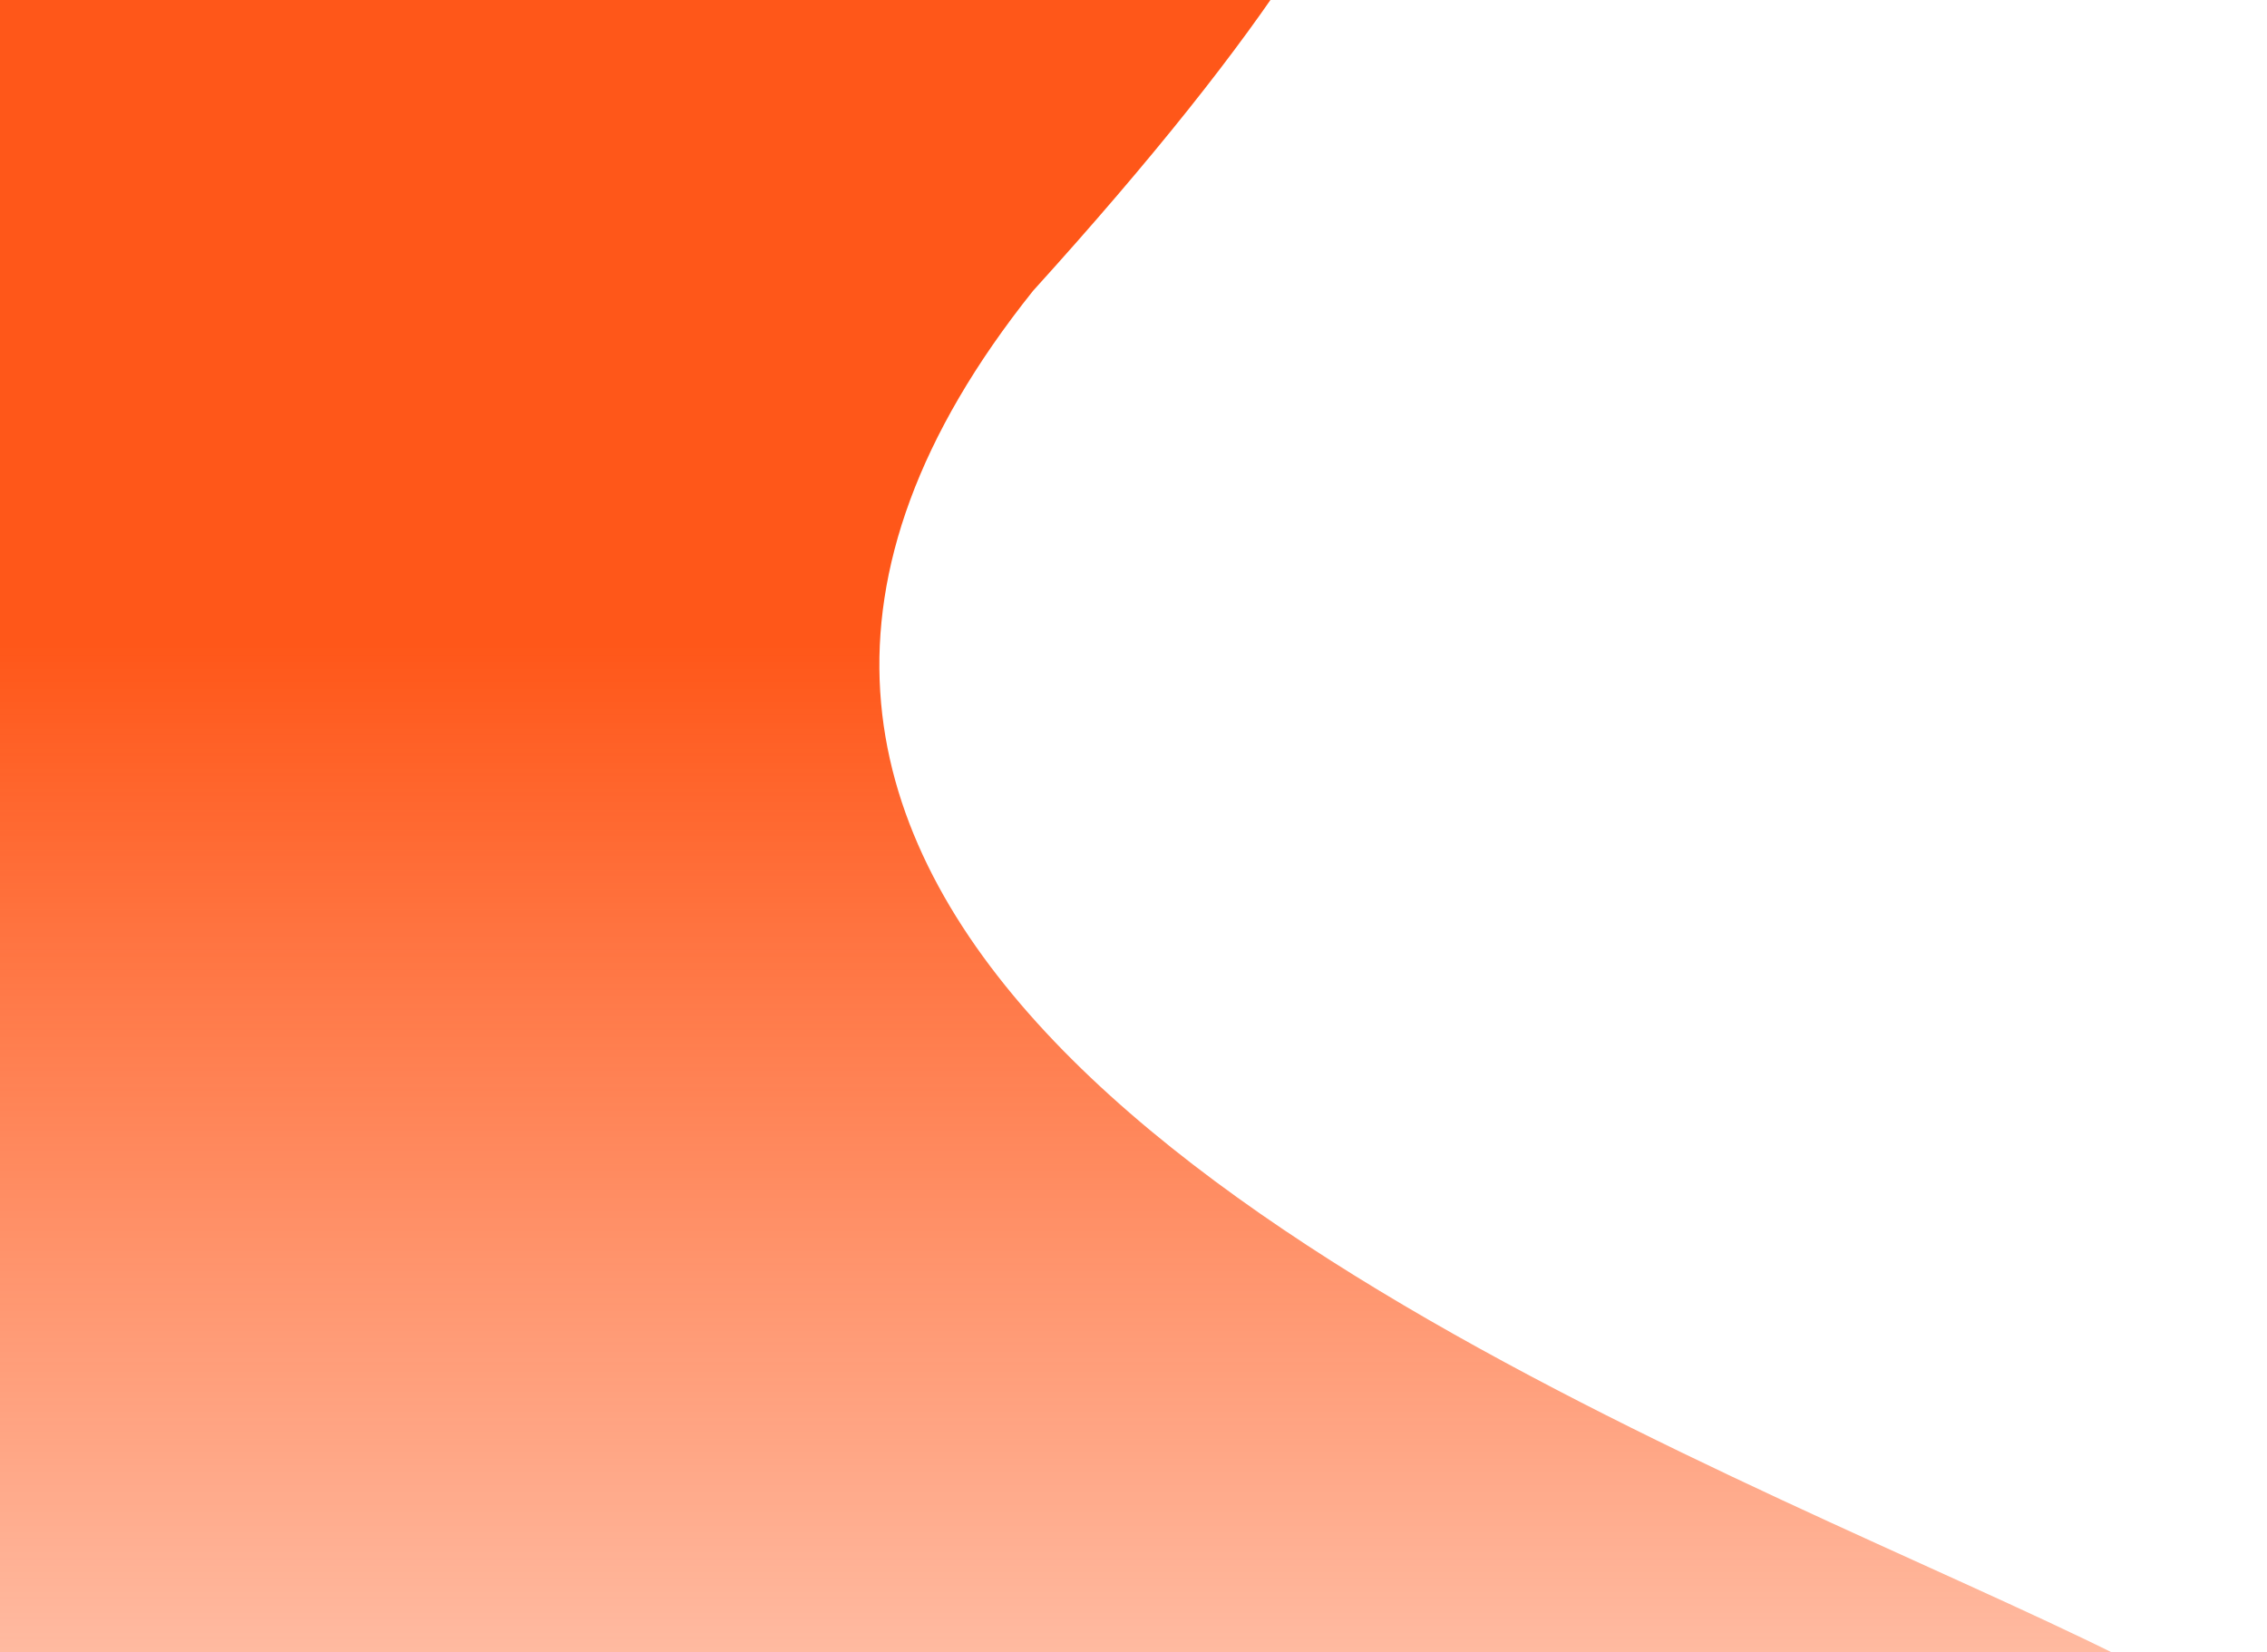
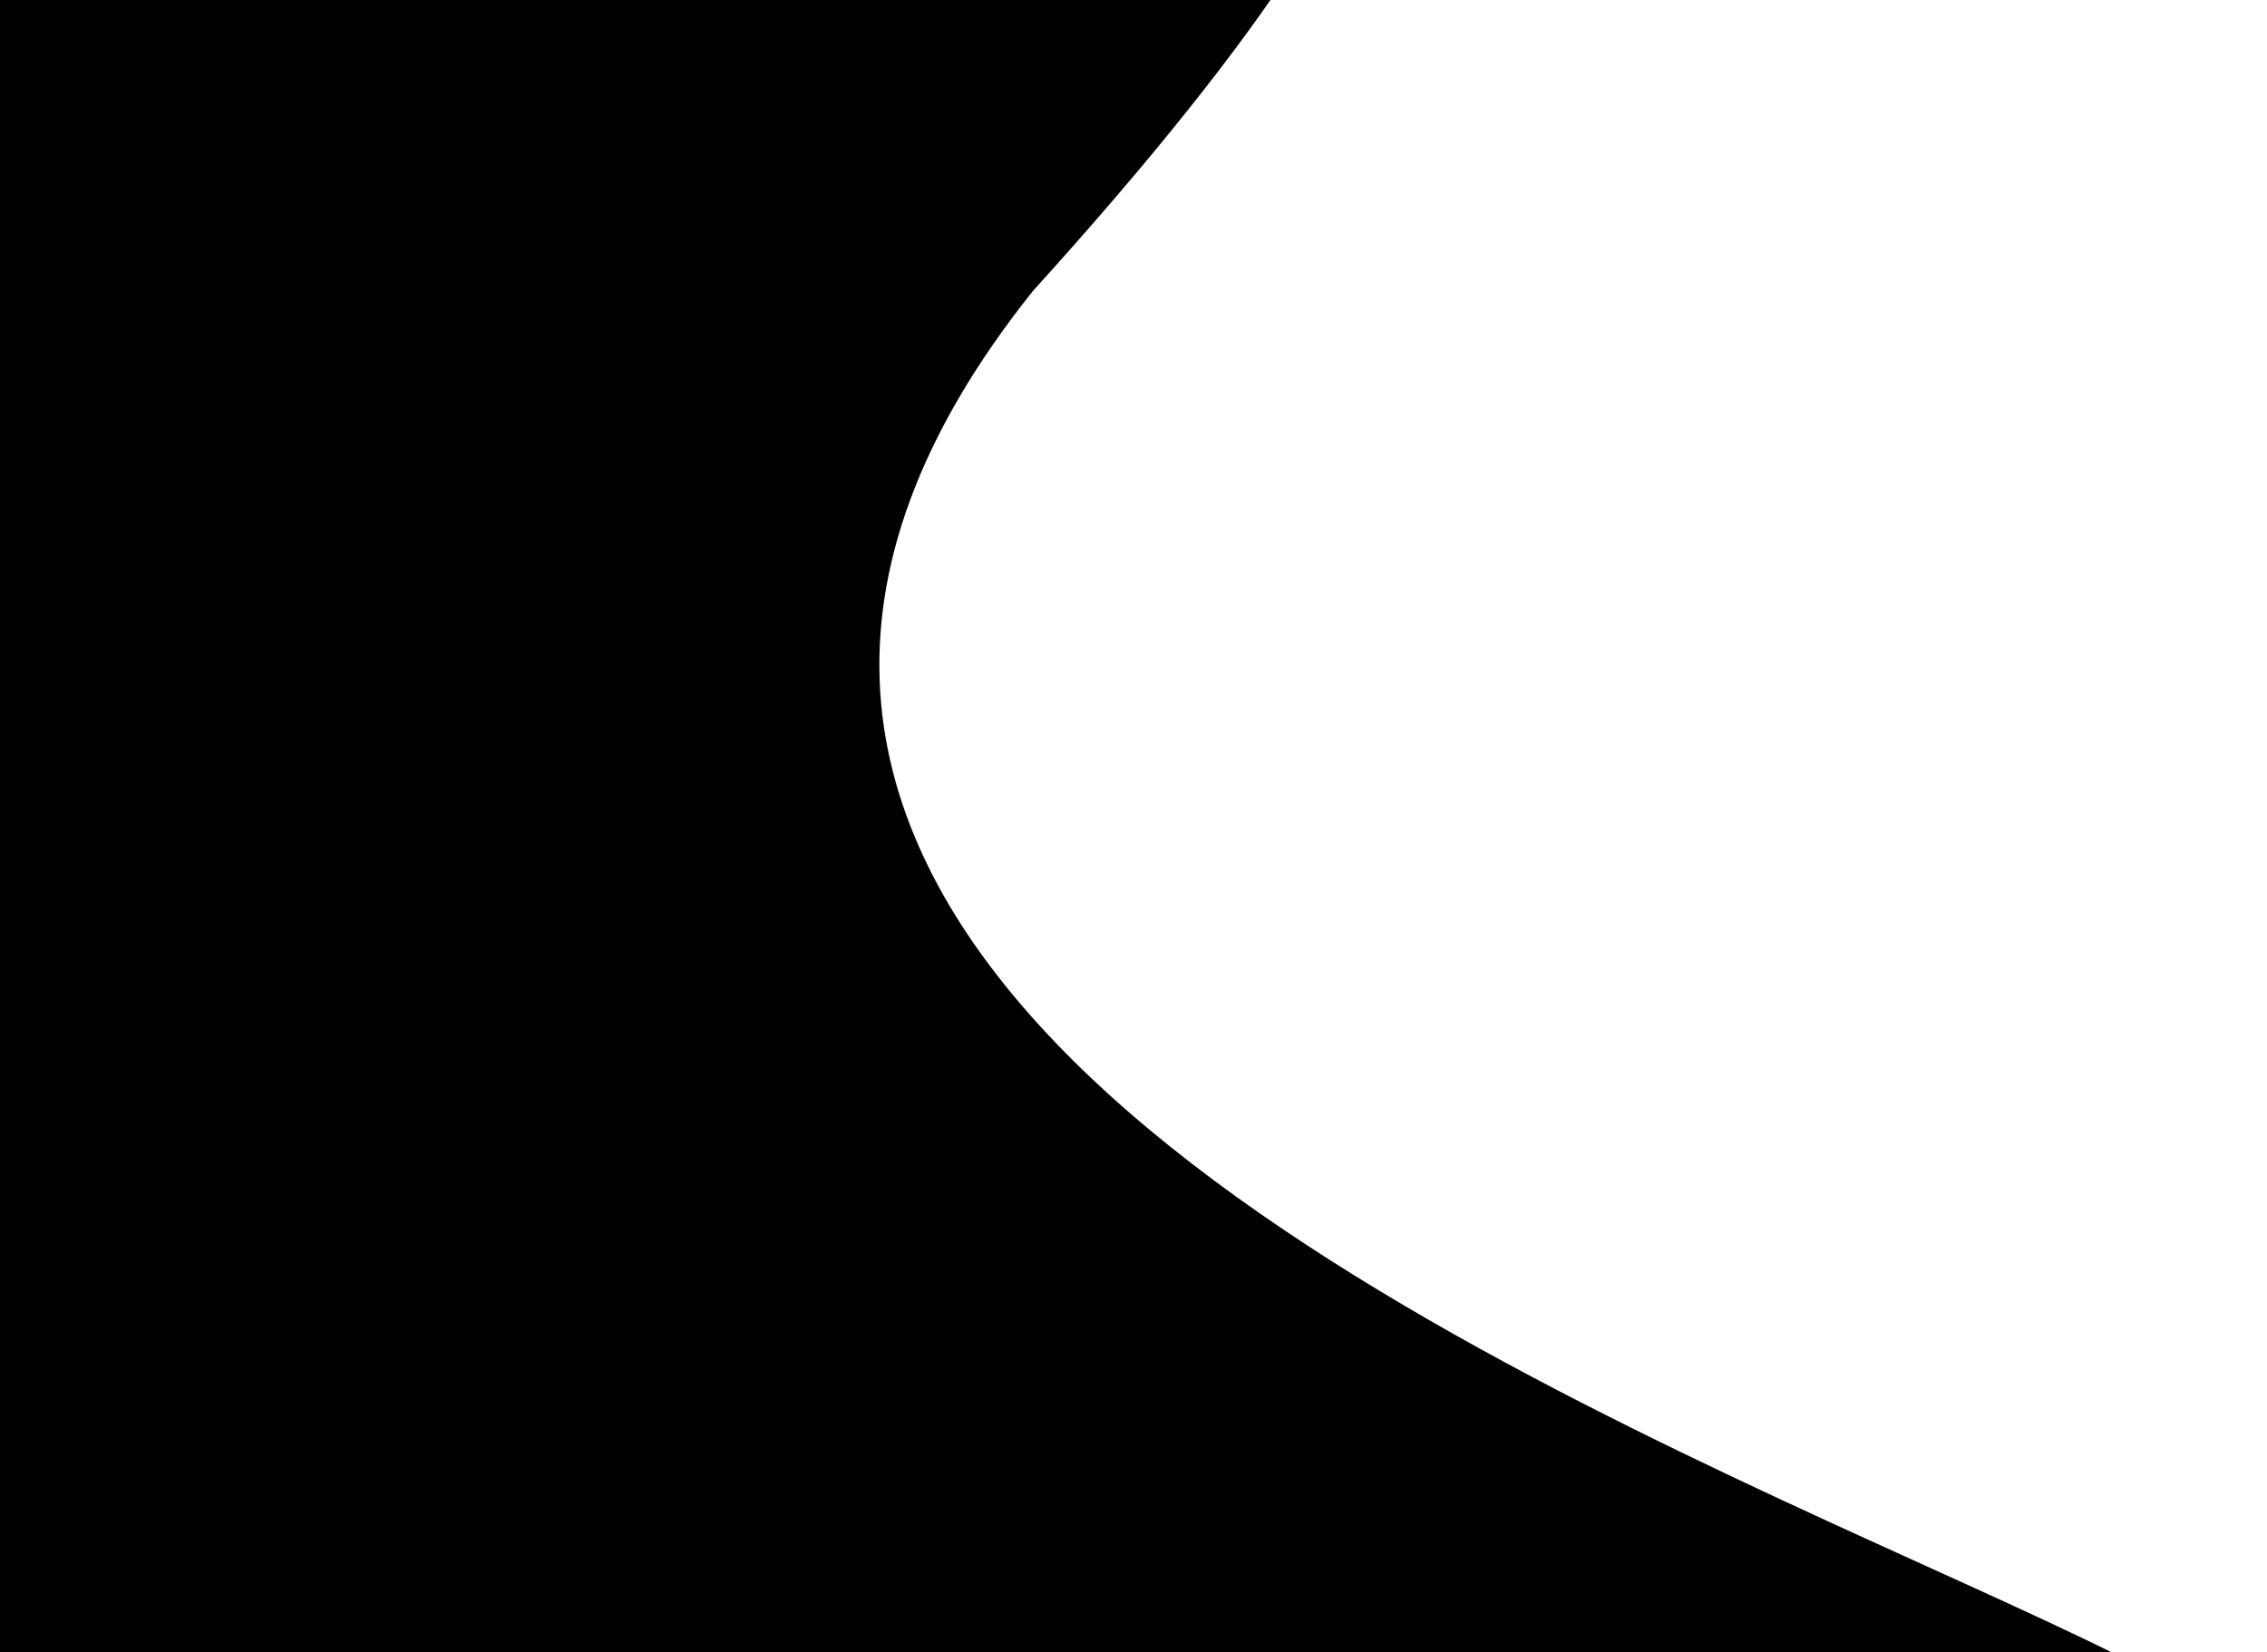
<svg xmlns="http://www.w3.org/2000/svg" width="1142" height="832" viewBox="0 0 1142 832" fill="none">
  <path d="M520.413 146.506C50.913 733.828 1918.41 920.328 750.413 935.828C637.471 935.828 -207.68 1080.5 -161.149 444C-106.649 -301.5 128.971 -115.672 241.913 -115.672C354.855 -115.672 1006.91 -390.532 520.413 146.506Z" fill="url(#paint0_linear_4_12)" />
  <defs>
    <linearGradient id="paint0_linear_4_12" x1="291.632" y1="-177.495" x2="291.632" y2="944.333" gradientUnits="userSpaceOnUse">
-       <stop offset="0.448" stop-color="#FF5719" />
-       <stop offset="1" stop-color="#FF5719" stop-opacity="0.28" />
+       <stop offset="0.448" stopColor="#FF5719" />
+       <stop offset="1" stopColor="#FF5719" stopOpacity="0.28" />
    </linearGradient>
  </defs>
</svg>
